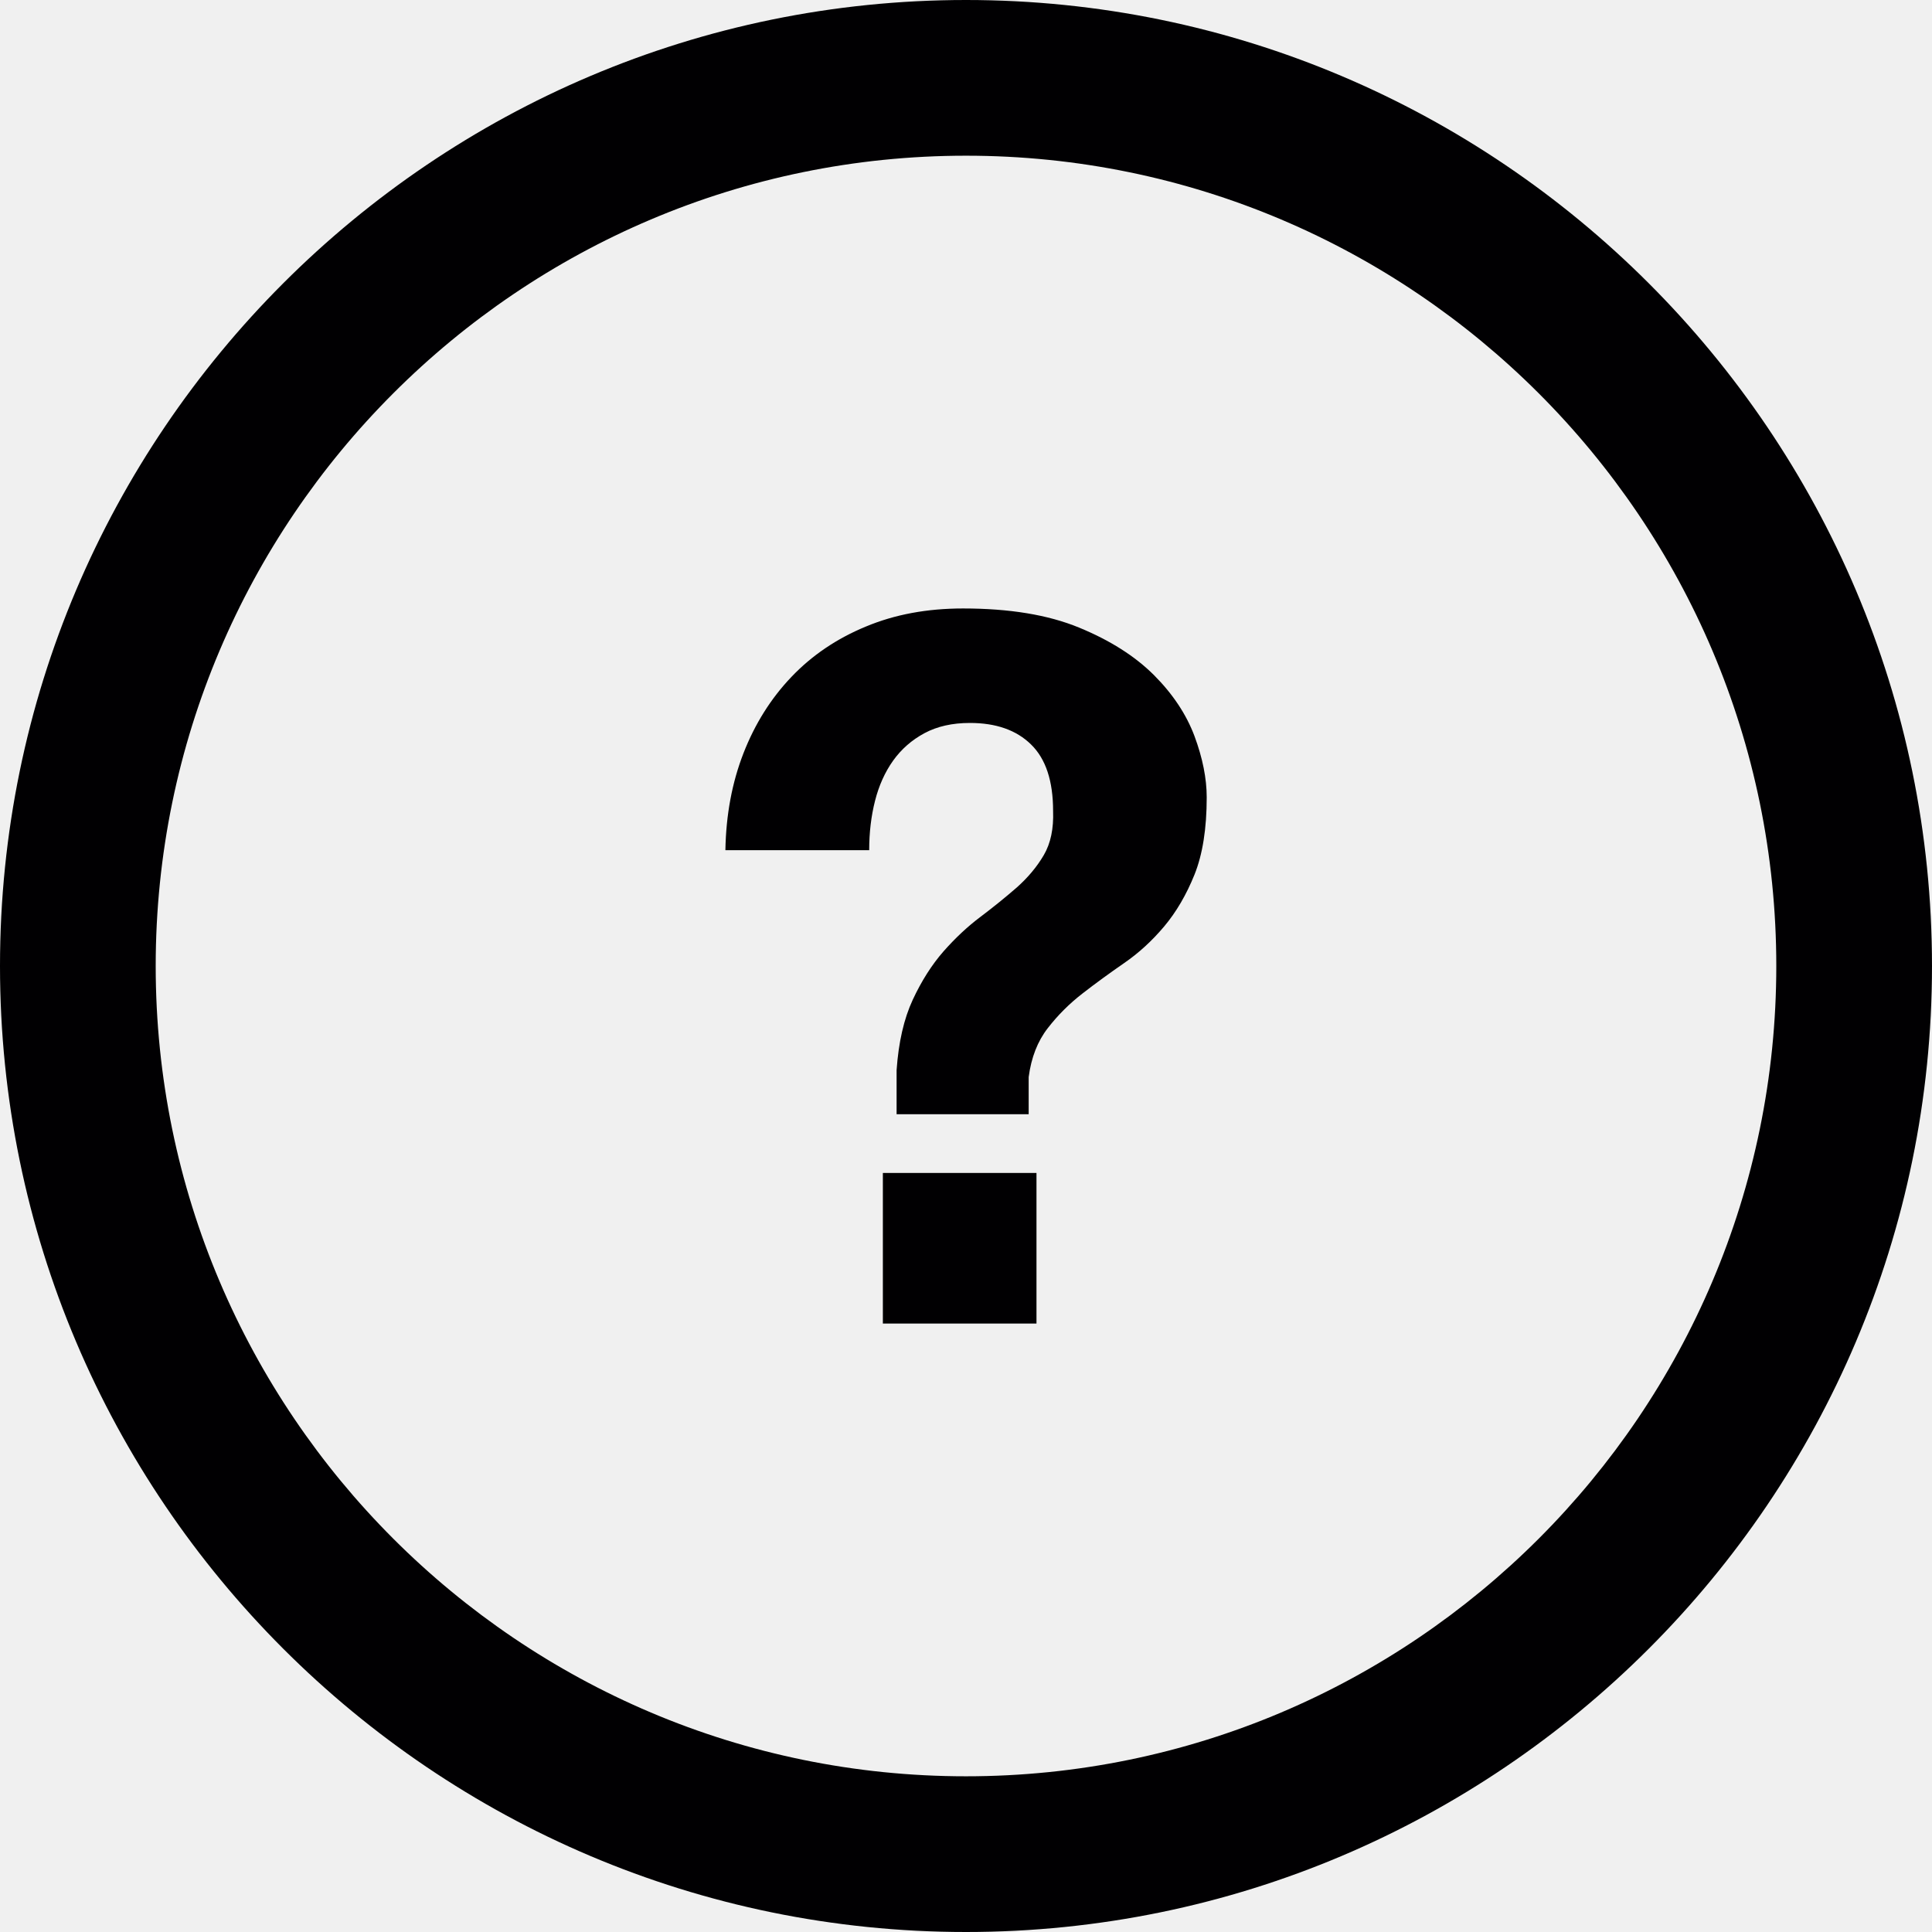
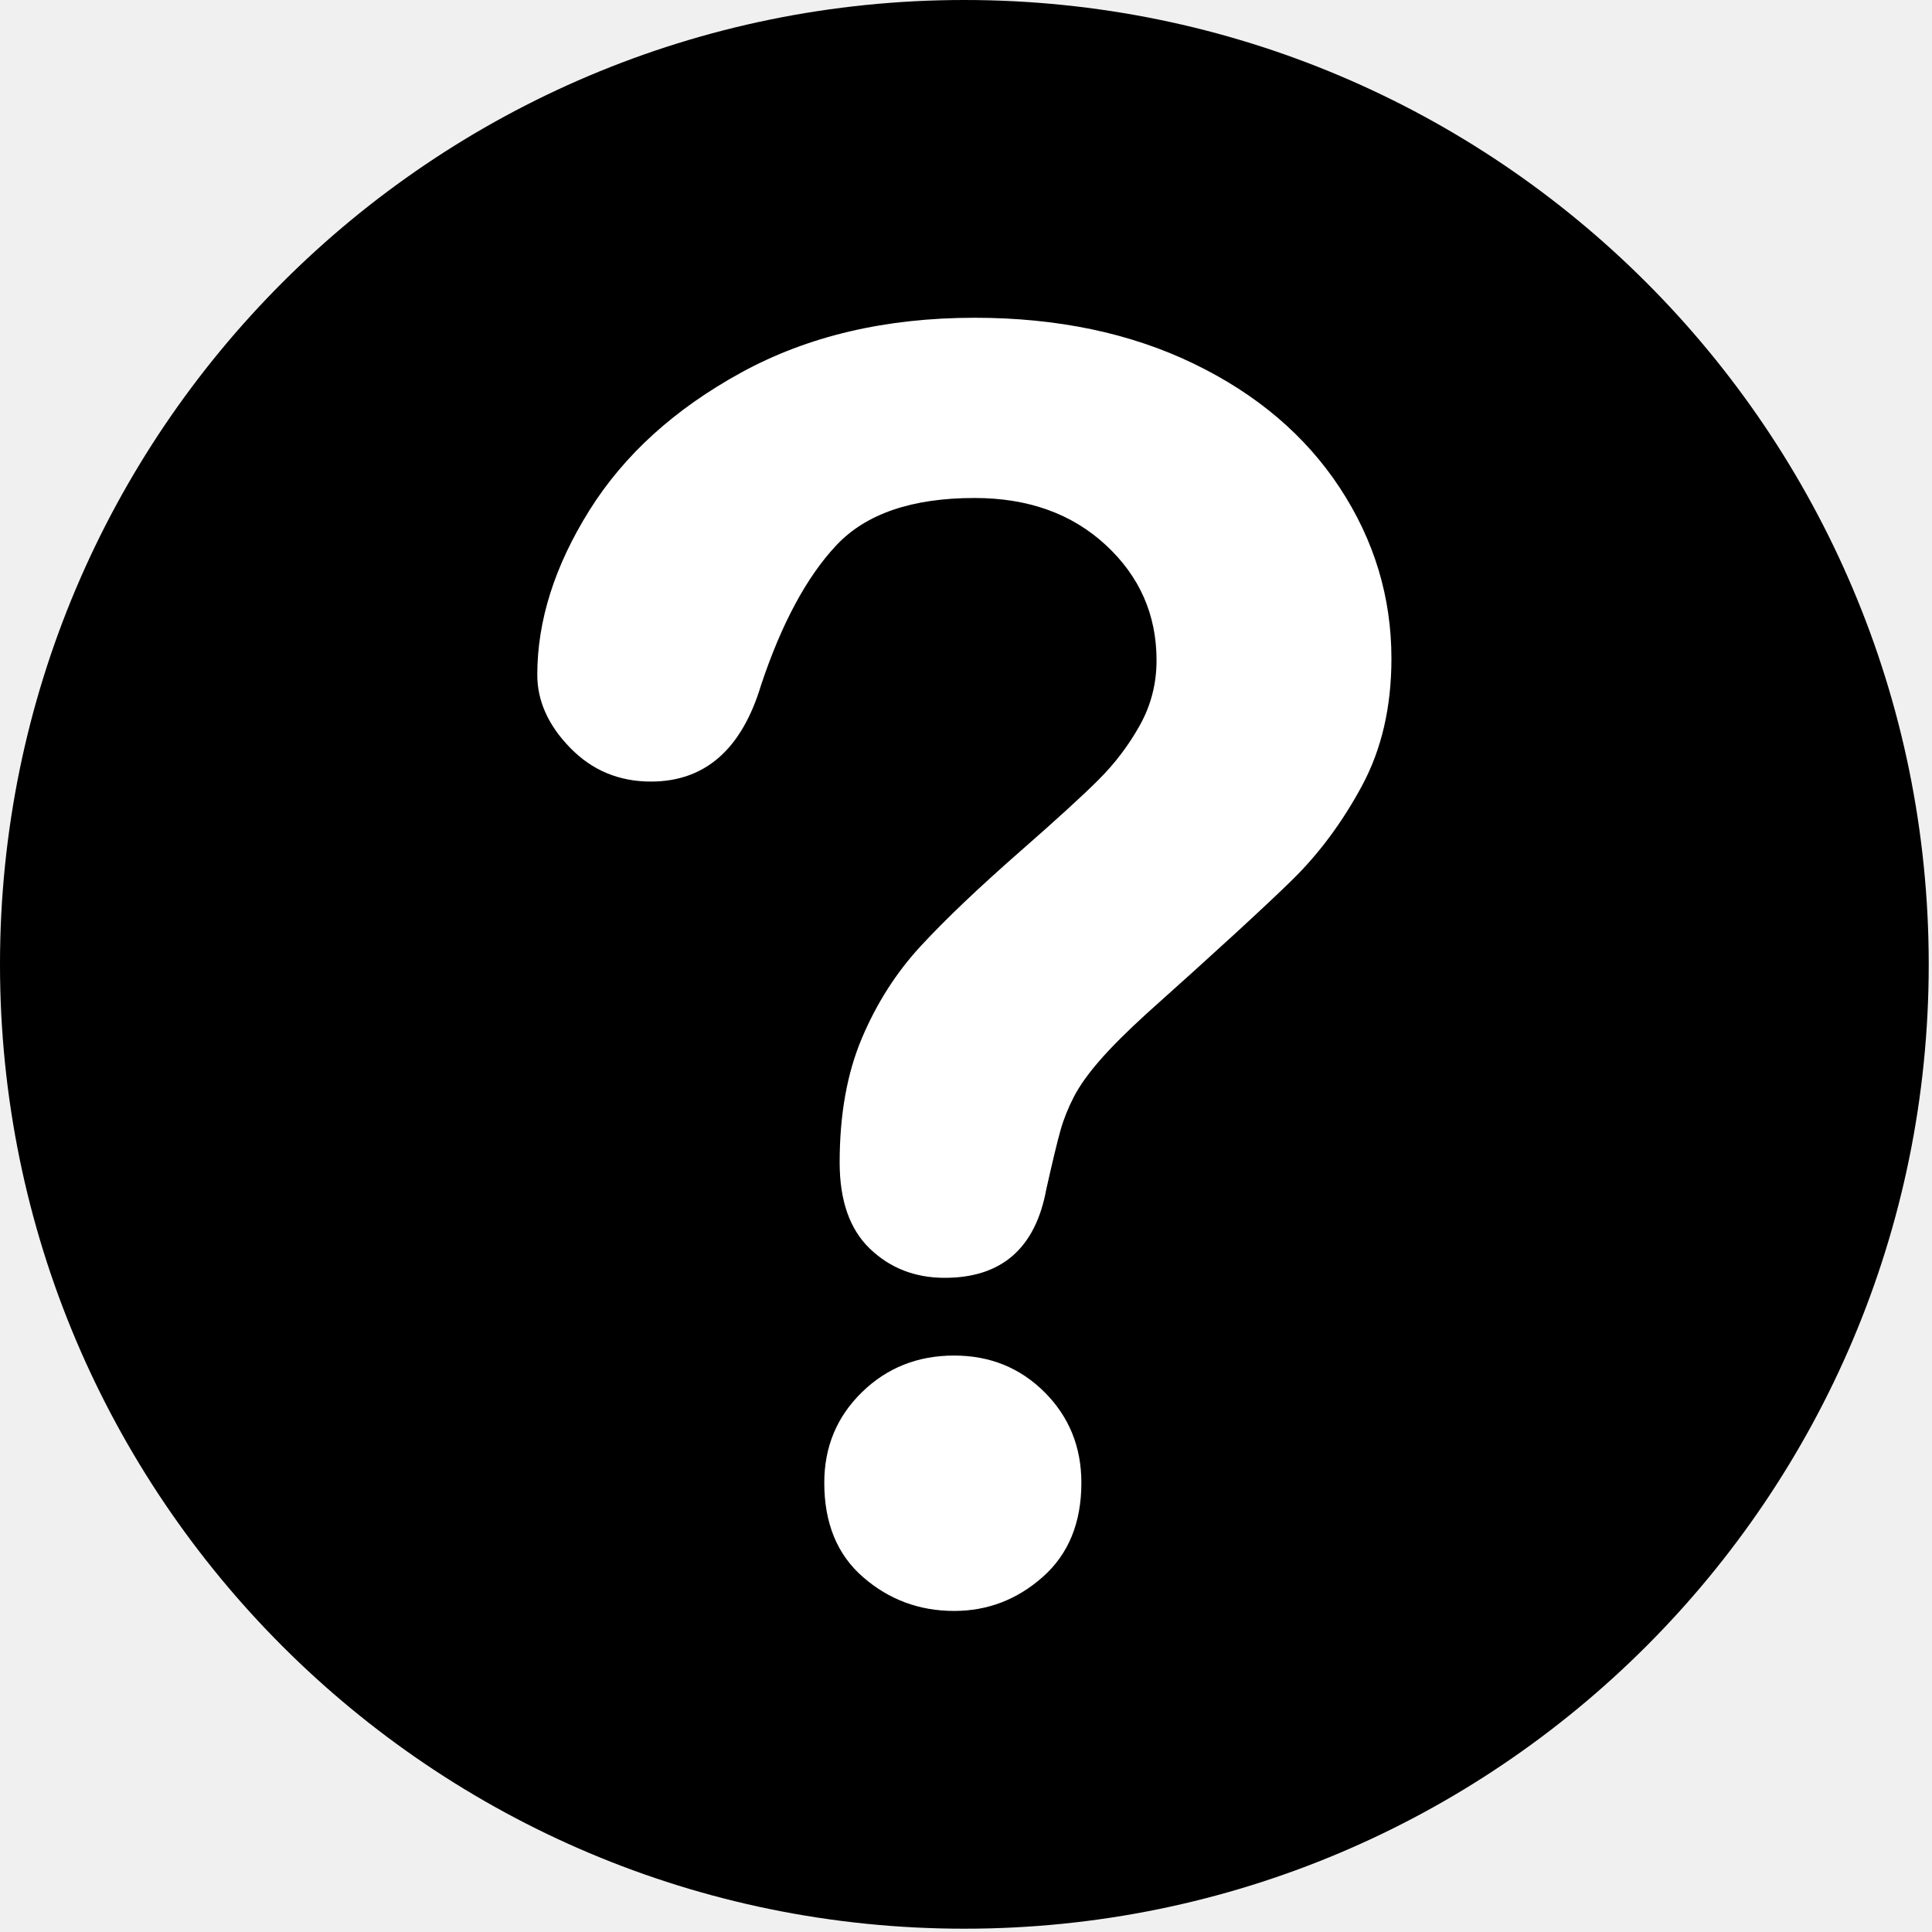
- <svg xmlns="http://www.w3.org/2000/svg" version="1.1" id="Capa_1" x="0px" y="0px" viewBox="0 0 302.967 302.967" style="enable-background:new 0 0 302.967 302.967;" xml:space="preserve">
-   <g>
-     <g>
-       <g>
-         <path style="fill:#010002;" d="M151.483,302.967C67.956,302.967,0,235.017,0,151.483S67.956,0,151.483,0     s151.483,67.956,151.483,151.483S235.017,302.967,151.483,302.967z M151.483,24.416c-70.066,0-127.067,57.001-127.067,127.067     s57.001,127.067,127.067,127.067s127.067-57.001,127.067-127.067S221.555,24.416,151.483,24.416z" />
-       </g>
-       <g>
-         <g>
-           <path style="fill:#010002;" d="M116.586,118.12c1.795-4.607,4.297-8.588,7.511-11.961c3.225-3.389,7.114-6.016,11.667-7.898      c4.547-1.904,9.633-2.845,15.262-2.845c7.261,0,13.32,0.995,18.183,2.997c4.857,1.996,8.768,4.482,11.738,7.441      c2.964,2.97,5.091,6.168,6.369,9.584c1.273,3.432,1.915,6.636,1.915,9.595c0,4.901-0.642,8.947-1.915,12.118      c-1.278,3.171-2.866,5.88-4.759,8.131c-1.898,2.252-3.987,4.172-6.293,5.755c-2.295,1.588-4.471,3.171-6.516,4.759      c-2.045,1.583-3.862,3.394-5.445,5.439c-1.588,2.04-2.589,4.601-2.991,7.664v5.831H140.6v-6.908      c0.305-4.395,1.153-8.072,2.529-11.036c1.382-2.964,2.991-5.499,4.83-7.598c1.844-2.089,3.786-3.911,5.836-5.445      c2.04-1.539,3.927-3.073,5.673-4.591c1.73-1.545,3.144-3.225,4.221-5.069c1.071-1.833,1.556-4.15,1.452-6.908      c0-4.705-1.148-8.18-3.454-10.427c-2.295-2.257-5.493-3.378-9.589-3.378c-2.758,0-5.134,0.533-7.131,1.605      s-3.628,2.513-4.911,4.302c-1.278,1.795-2.225,3.894-2.834,6.288c-0.615,2.415-0.919,4.982-0.919,7.756h-22.55      C113.85,127.785,114.791,122.732,116.586,118.12z M162.536,183.938v23.616h-24.09v-23.616H162.536z" />
-         </g>
-       </g>
-     </g>
-   </g>
-   <g>
- </g>
-   <g>
- </g>
-   <g>
- </g>
-   <g>
- </g>
-   <g>
- </g>
-   <g>
- </g>
-   <g>
- </g>
-   <g>
- </g>
-   <g>
- </g>
-   <g>
- </g>
-   <g>
- </g>
-   <g>
- </g>
-   <g>
- </g>
-   <g>
- </g>
-   <g>
- </g>
+ <svg xmlns="http://www.w3.org/2000/svg" width="497" height="497" viewBox="0 0 497 497" fill="none">
+   <path d="M496.158 248.082C496.158 111.06 385.089 0 248.083 0C111.07 0 0 111.06 0 248.082C0 385.083 111.07 496.152 248.083 496.152C385.089 496.152 496.158 385.083 496.158 248.082Z" fill="black" />
+   <path d="M138.216 173.589C138.216 159.674 142.683 145.574 151.619 131.292C160.552 117.01 173.592 105.182 190.73 95.806C207.869 86.433 227.864 81.744 250.715 81.744C271.953 81.744 290.705 85.665 306.965 93.499C323.225 101.337 335.783 111.994 344.648 125.469C353.509 138.948 357.941 153.594 357.941 169.414C357.941 181.866 355.414 192.781 350.36 202.153C345.306 211.529 339.298 219.622 332.342 226.432C325.383 233.244 312.896 244.707 294.879 260.82C289.898 265.362 285.904 269.355 282.904 272.796C279.9 276.239 277.665 279.388 276.202 282.243C274.736 285.1 273.599 287.956 272.796 290.813C271.989 293.668 270.781 298.688 269.171 305.864C266.387 321.1 257.67 328.716 243.024 328.716C235.406 328.716 228.996 326.227 223.798 321.245C218.597 316.266 215.998 308.868 215.998 299.053C215.998 286.748 217.9 276.091 221.711 267.083C225.519 258.073 230.572 250.163 236.872 243.353C243.168 236.541 251.666 228.449 262.36 219.073C271.733 210.871 278.51 204.681 282.685 200.506C286.86 196.331 290.375 191.683 293.232 186.553C296.088 181.427 297.517 175.862 297.517 169.854C297.517 158.136 293.157 148.249 284.443 140.191C275.726 132.137 264.482 128.106 250.715 128.106C234.599 128.106 222.734 132.171 215.119 140.301C207.501 148.431 201.057 160.406 195.783 176.226C190.802 192.781 181.353 201.055 167.438 201.055C159.232 201.055 152.311 198.164 146.674 192.376C141.035 186.59 138.216 180.328 138.216 173.589ZM245.442 414.409C236.505 414.409 228.705 411.514 222.041 405.729C215.374 399.945 212.043 391.852 212.043 381.45C212.043 372.221 215.263 364.459 221.711 358.159C228.155 351.862 236.065 348.711 245.441 348.711C254.67 348.711 262.432 351.862 268.732 358.159C275.028 364.459 278.18 372.221 278.18 381.45C278.18 391.705 274.884 399.762 268.292 405.62C261.7 411.478 254.084 414.409 245.442 414.409Z" fill="white" />
</svg>
